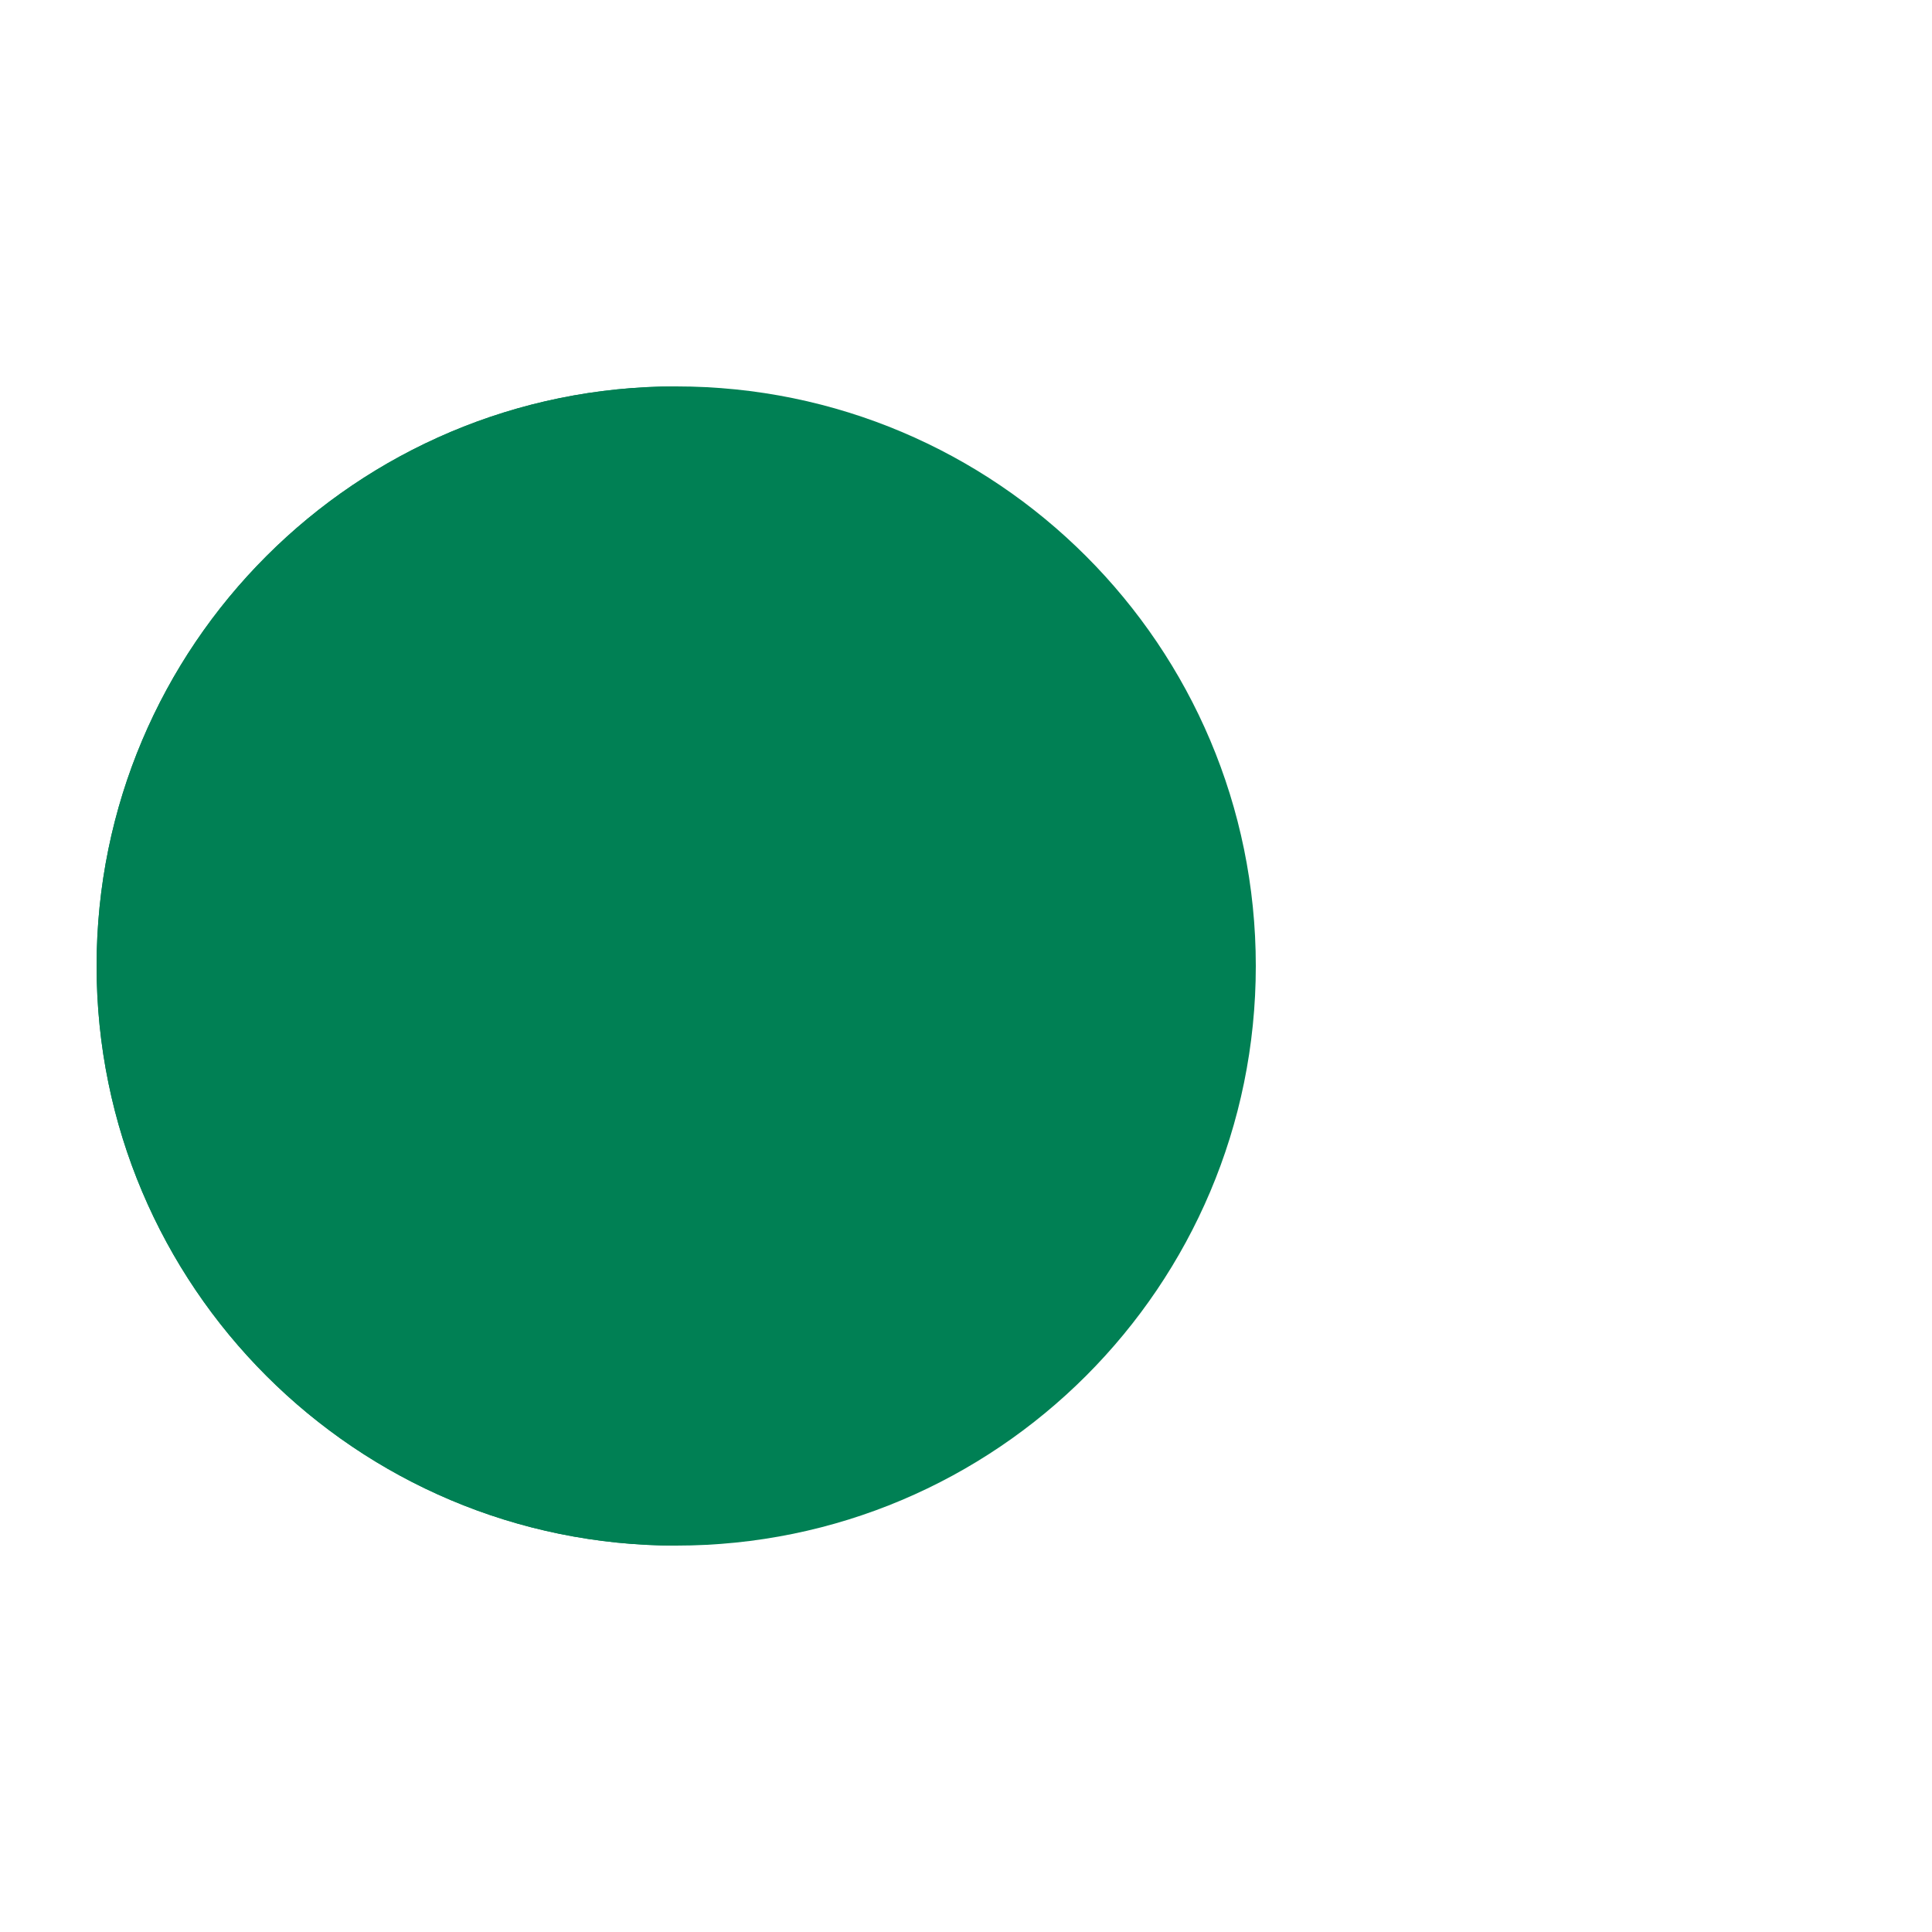
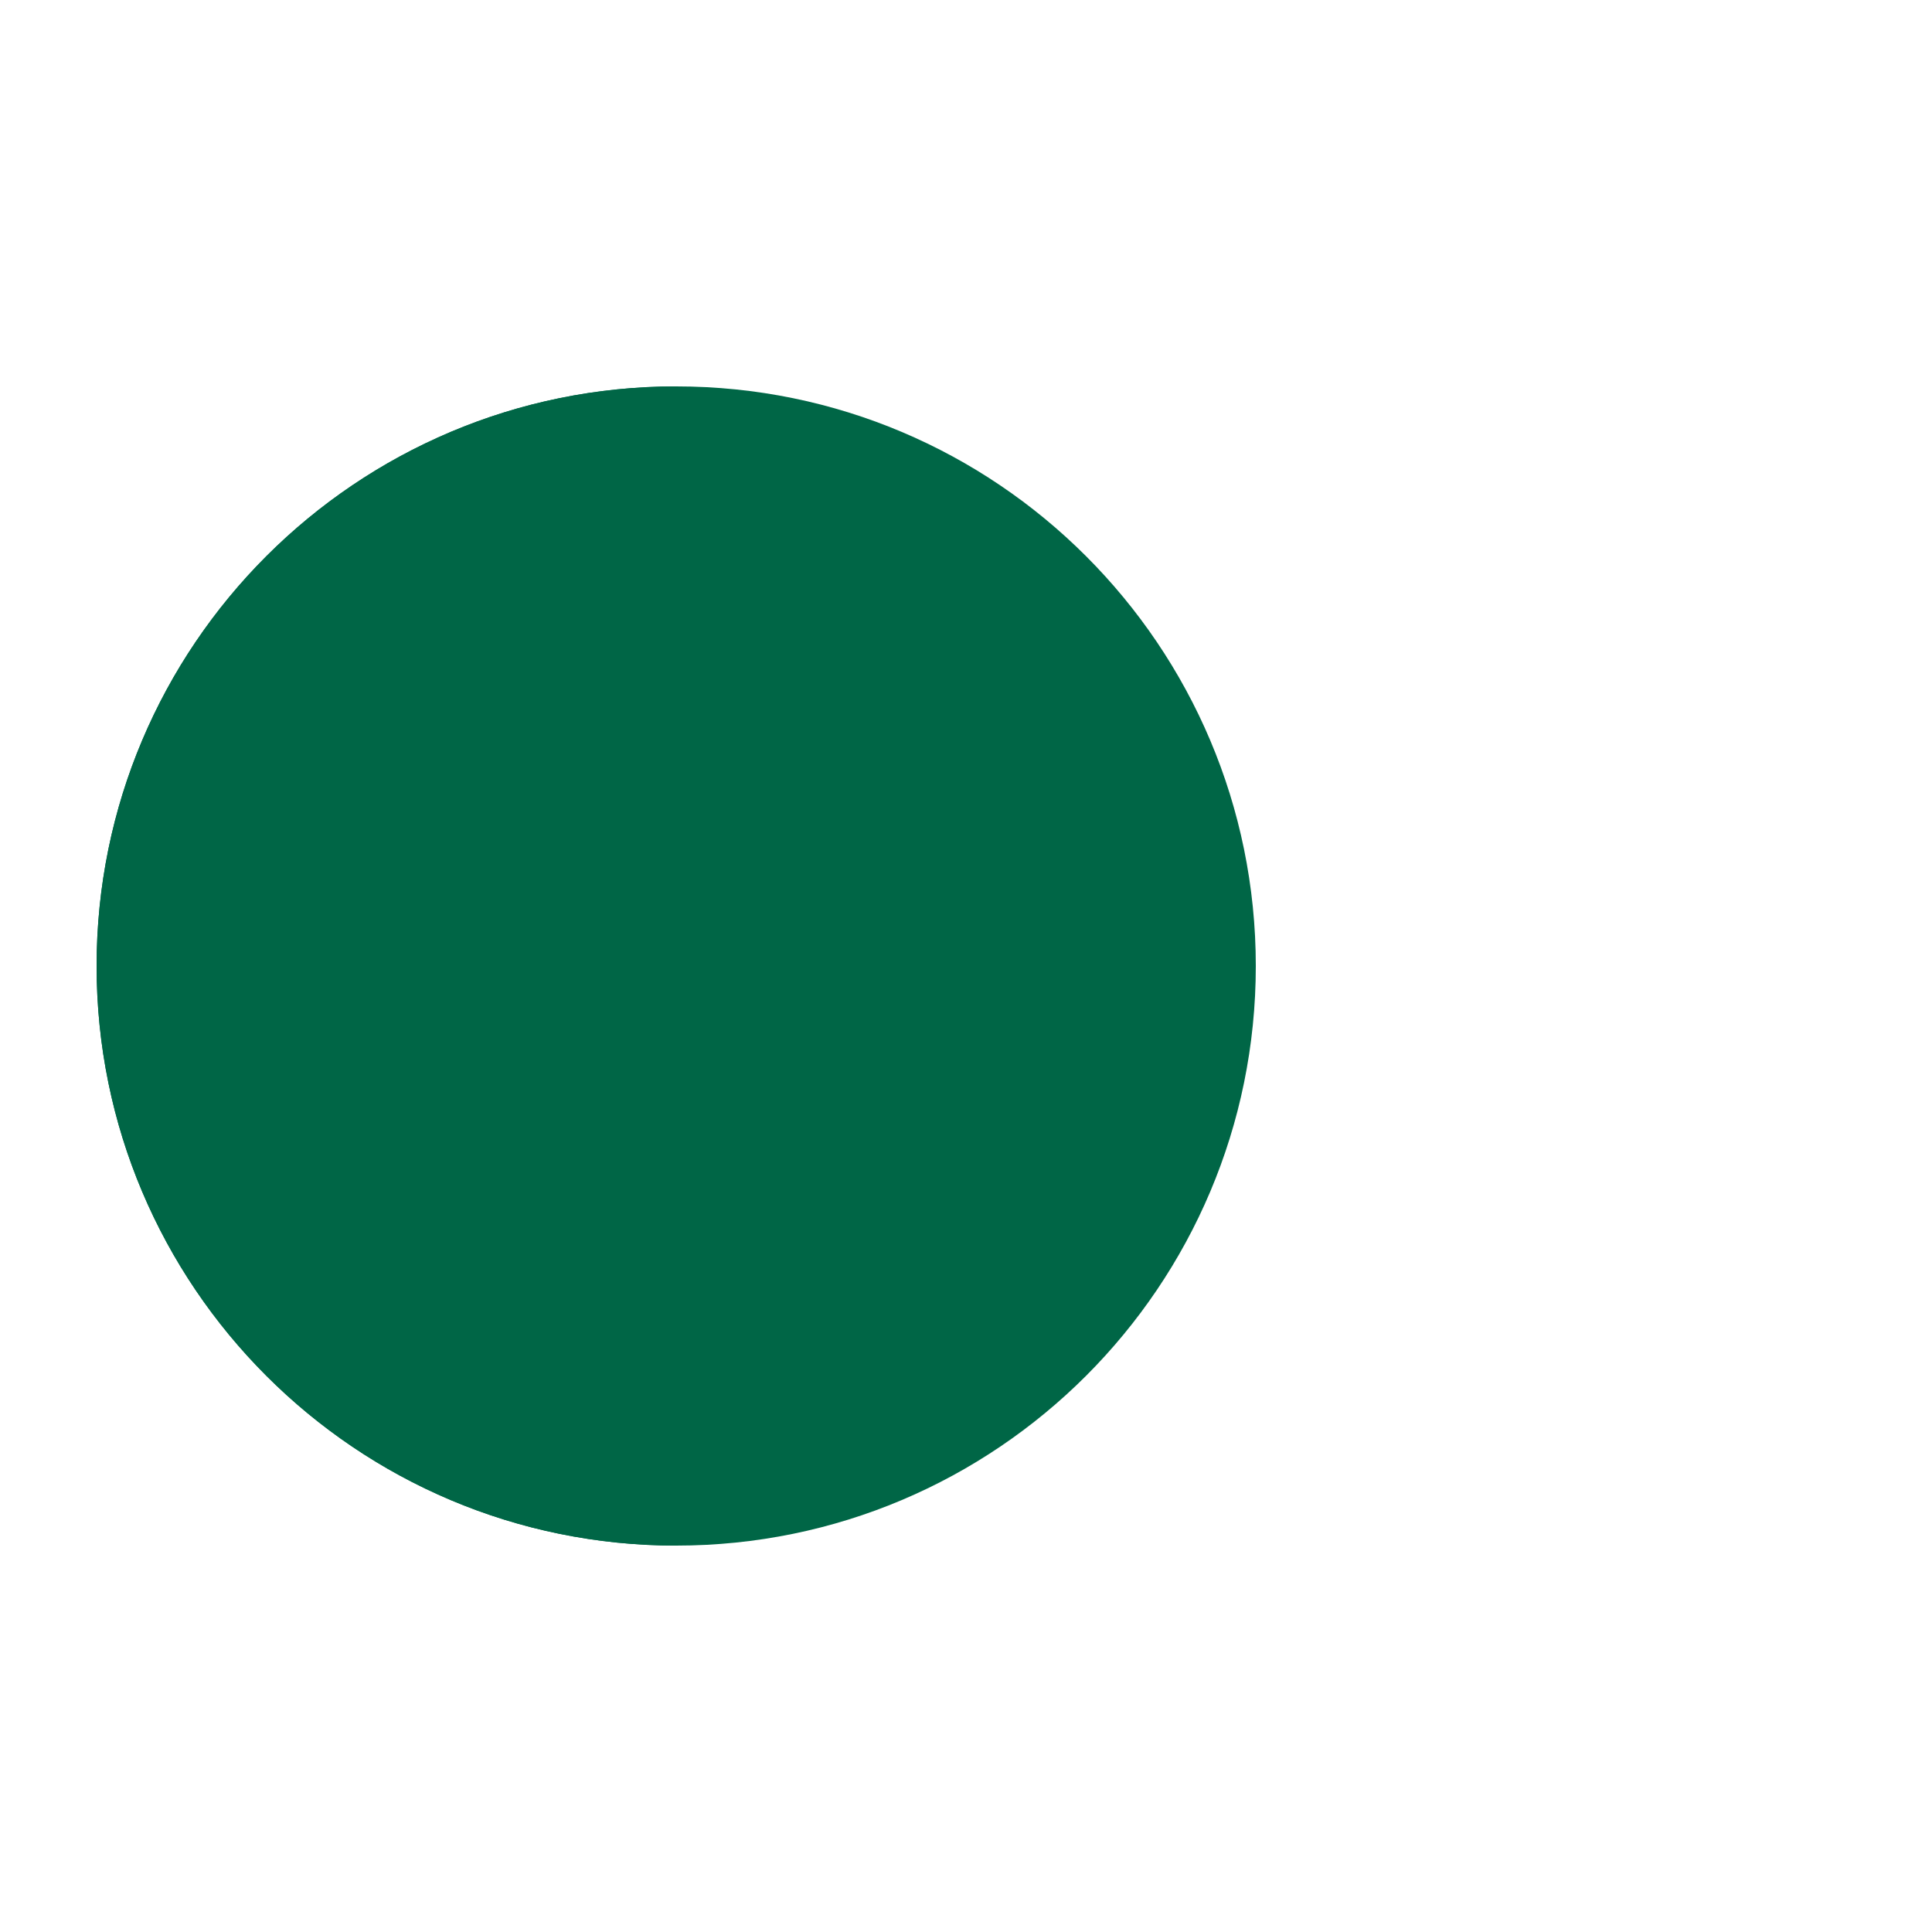
<svg xmlns="http://www.w3.org/2000/svg" style="margin: auto; background: none; display: block; shape-rendering: auto;" width="150px" height="150px" viewBox="0 0 100 100" preserveAspectRatio="xMidYMid">
  <g>
-     <circle cx="60" cy="50" r="4" fill="#00db92">
+     <circle cx="60" cy="50" r="4" fill="#00e69d">
      <animate attributeName="cx" repeatCount="indefinite" dur="0.714s" values="95;35" keyTimes="0;1" begin="-0.938s" />
      <animate attributeName="fill-opacity" repeatCount="indefinite" dur="0.714s" values="0;1;1" keyTimes="0;0.2;1" begin="-0.938s" />
    </circle>
-     <circle cx="60" cy="50" r="4" fill="#00db92">
+     <circle cx="60" cy="50" r="4" fill="#00e69d">
      <animate attributeName="cx" repeatCount="indefinite" dur="0.714s" values="95;35" keyTimes="0;1" begin="-0.462s" />
      <animate attributeName="fill-opacity" repeatCount="indefinite" dur="0.714s" values="0;1;1" keyTimes="0;0.2;1" begin="-0.462s" />
    </circle>
-     <circle cx="60" cy="50" r="4" fill="#00db92">
+     <circle cx="60" cy="50" r="4" fill="#00e69d">
      <animate attributeName="cx" repeatCount="indefinite" dur="0.714s" values="95;35" keyTimes="0;1" begin="0s" />
      <animate attributeName="fill-opacity" repeatCount="indefinite" dur="0.714s" values="0;1;1" keyTimes="0;0.2;1" begin="0s" />
    </circle>
  </g>
  <g transform="translate(-15 0)">
-     <path d="M50 50L20 50A30 30 0 0 0 80 50Z" fill="#008054" transform="rotate(90 50 50)" />
-     <path d="M50 50L20 50A30 30 0 0 0 80 50Z" fill="#008054">
+     <path d="M50 50L20 50A30 30 0 0 0 80 50Z" fill="#006646" transform="rotate(90 50 50)" />
+     <path d="M50 50L20 50A30 30 0 0 0 80 50Z" fill="#006646">
      <animateTransform attributeName="transform" type="rotate" repeatCount="indefinite" dur="0.714s" values="0 50 50;45 50 50;0 50 50" keyTimes="0;0.5;1" />
    </path>
-     <path d="M50 50L20 50A30 30 0 0 1 80 50Z" fill="#008054">
+     <path d="M50 50L20 50A30 30 0 0 1 80 50Z" fill="#006646">
      <animateTransform attributeName="transform" type="rotate" repeatCount="indefinite" dur="0.714s" values="0 50 50;-45 50 50;0 50 50" keyTimes="0;0.5;1" />
    </path>
  </g>
</svg>
